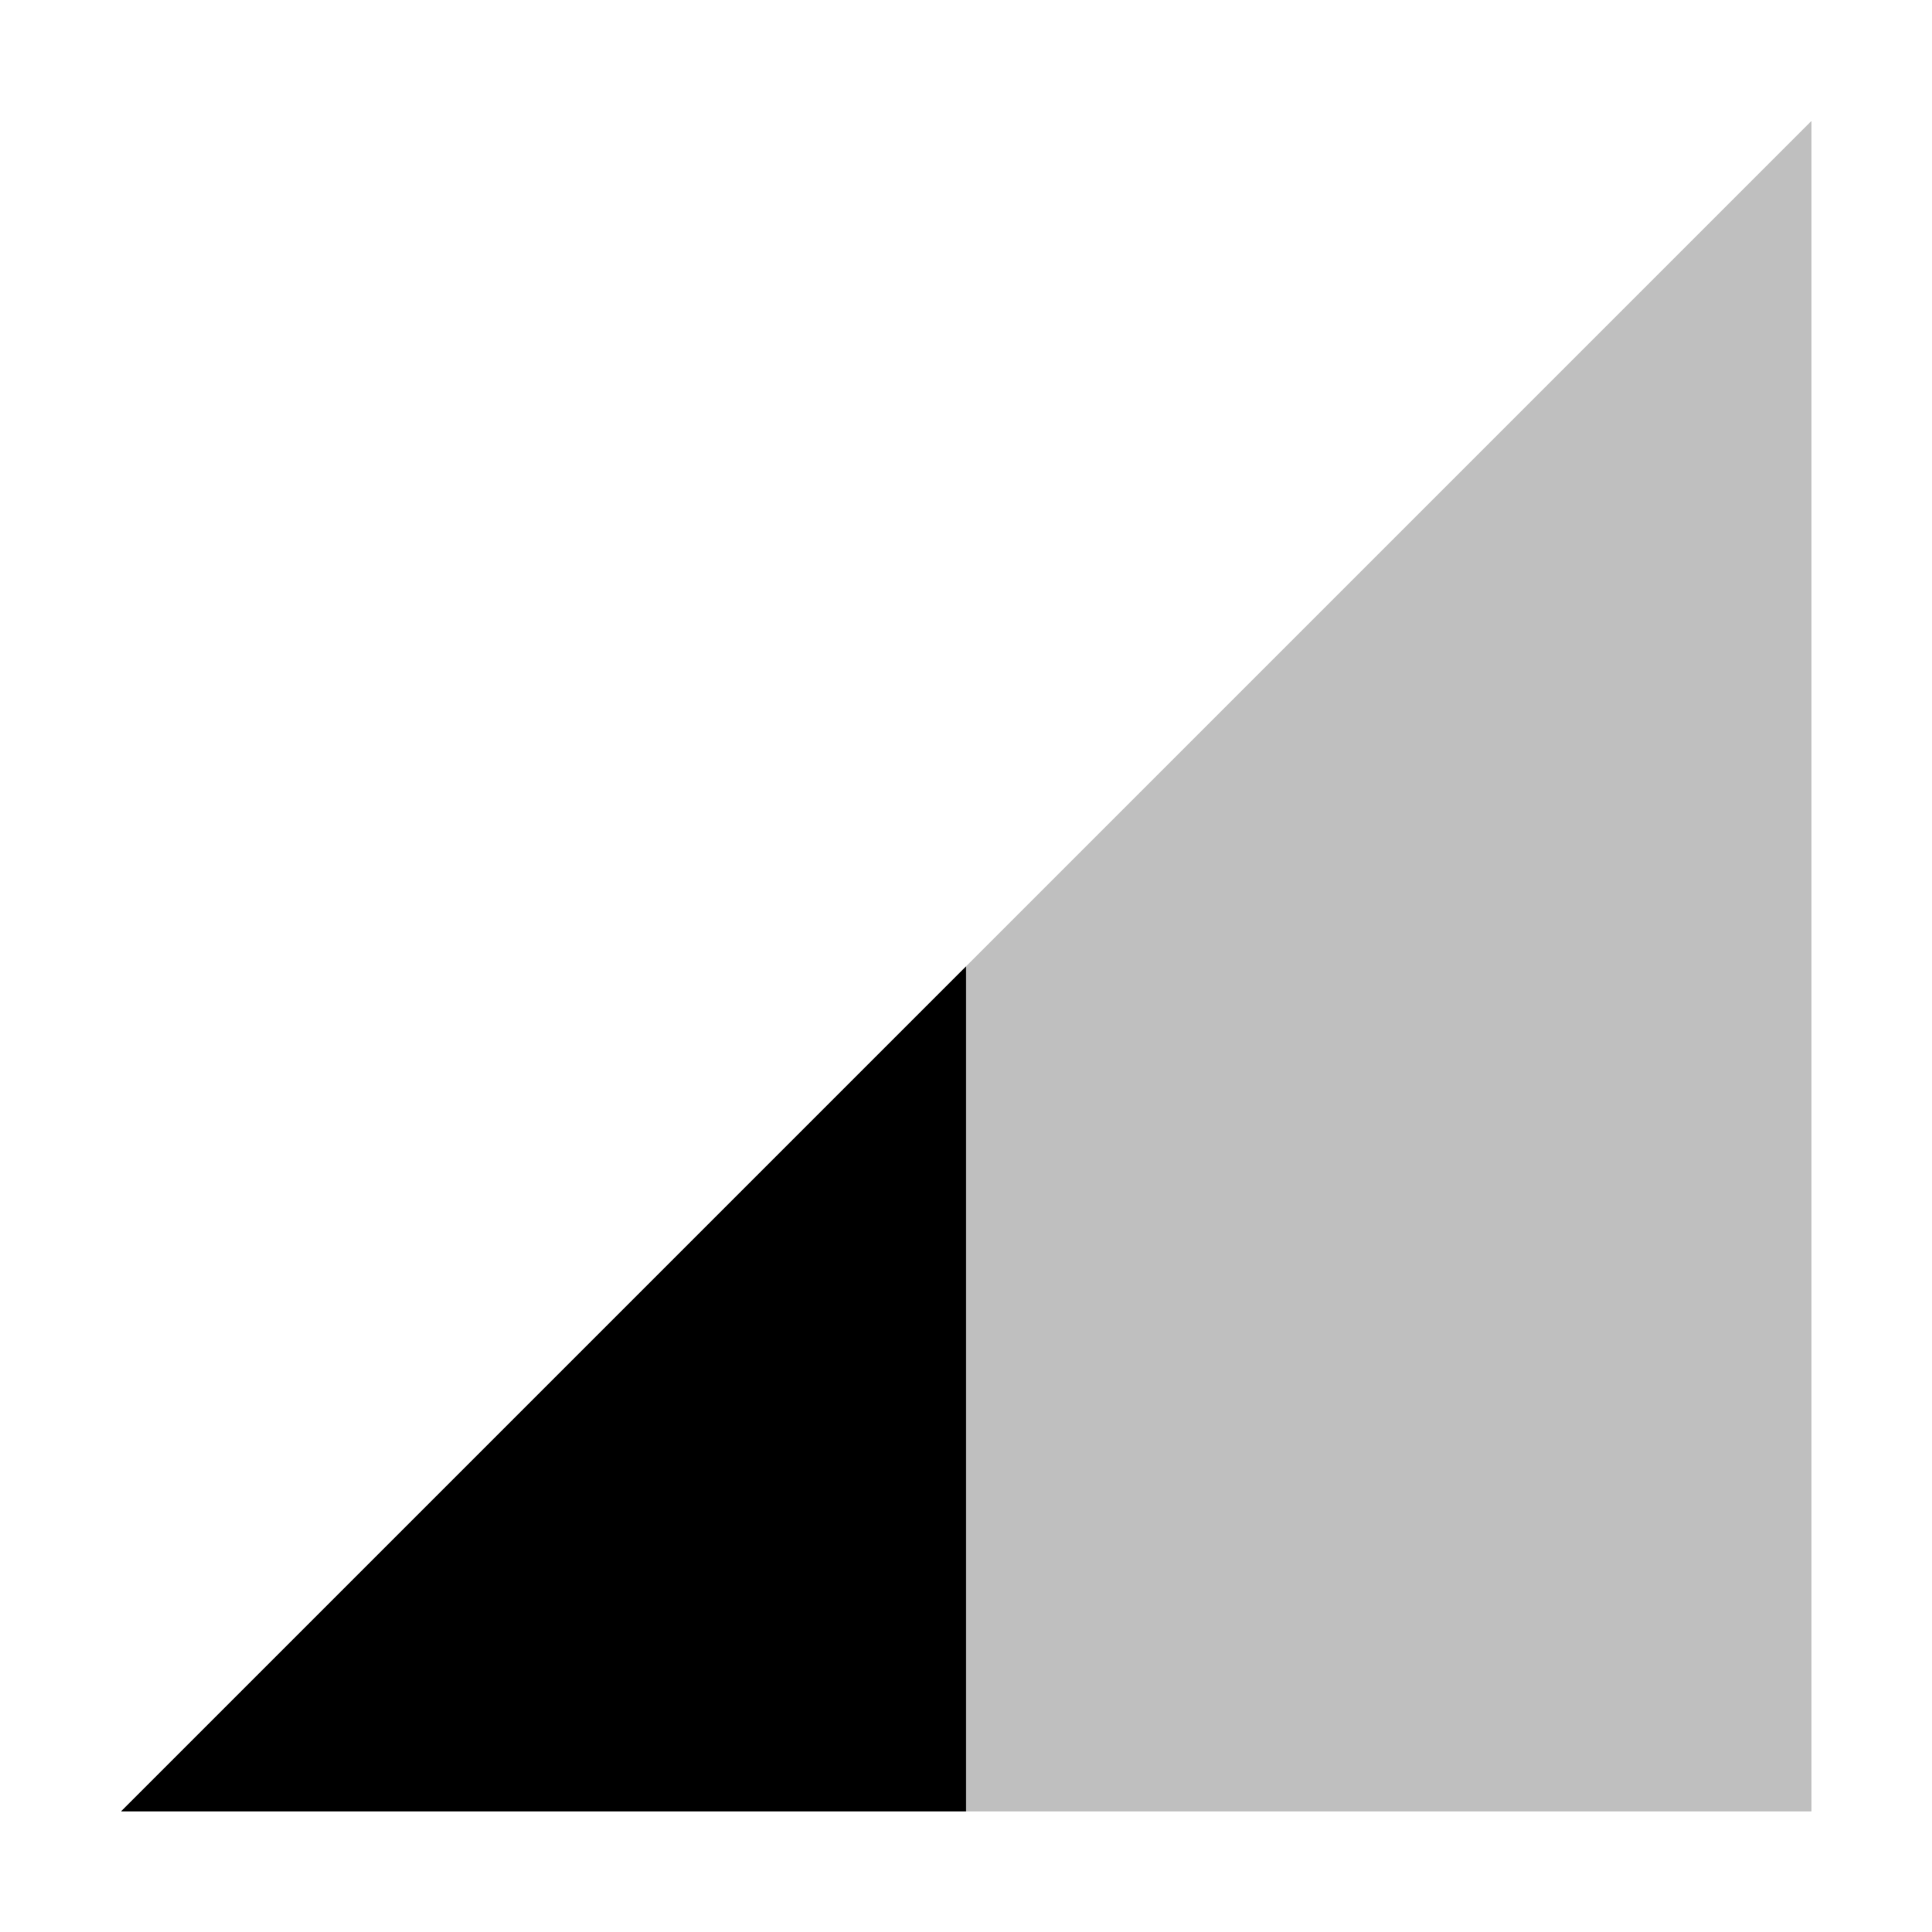
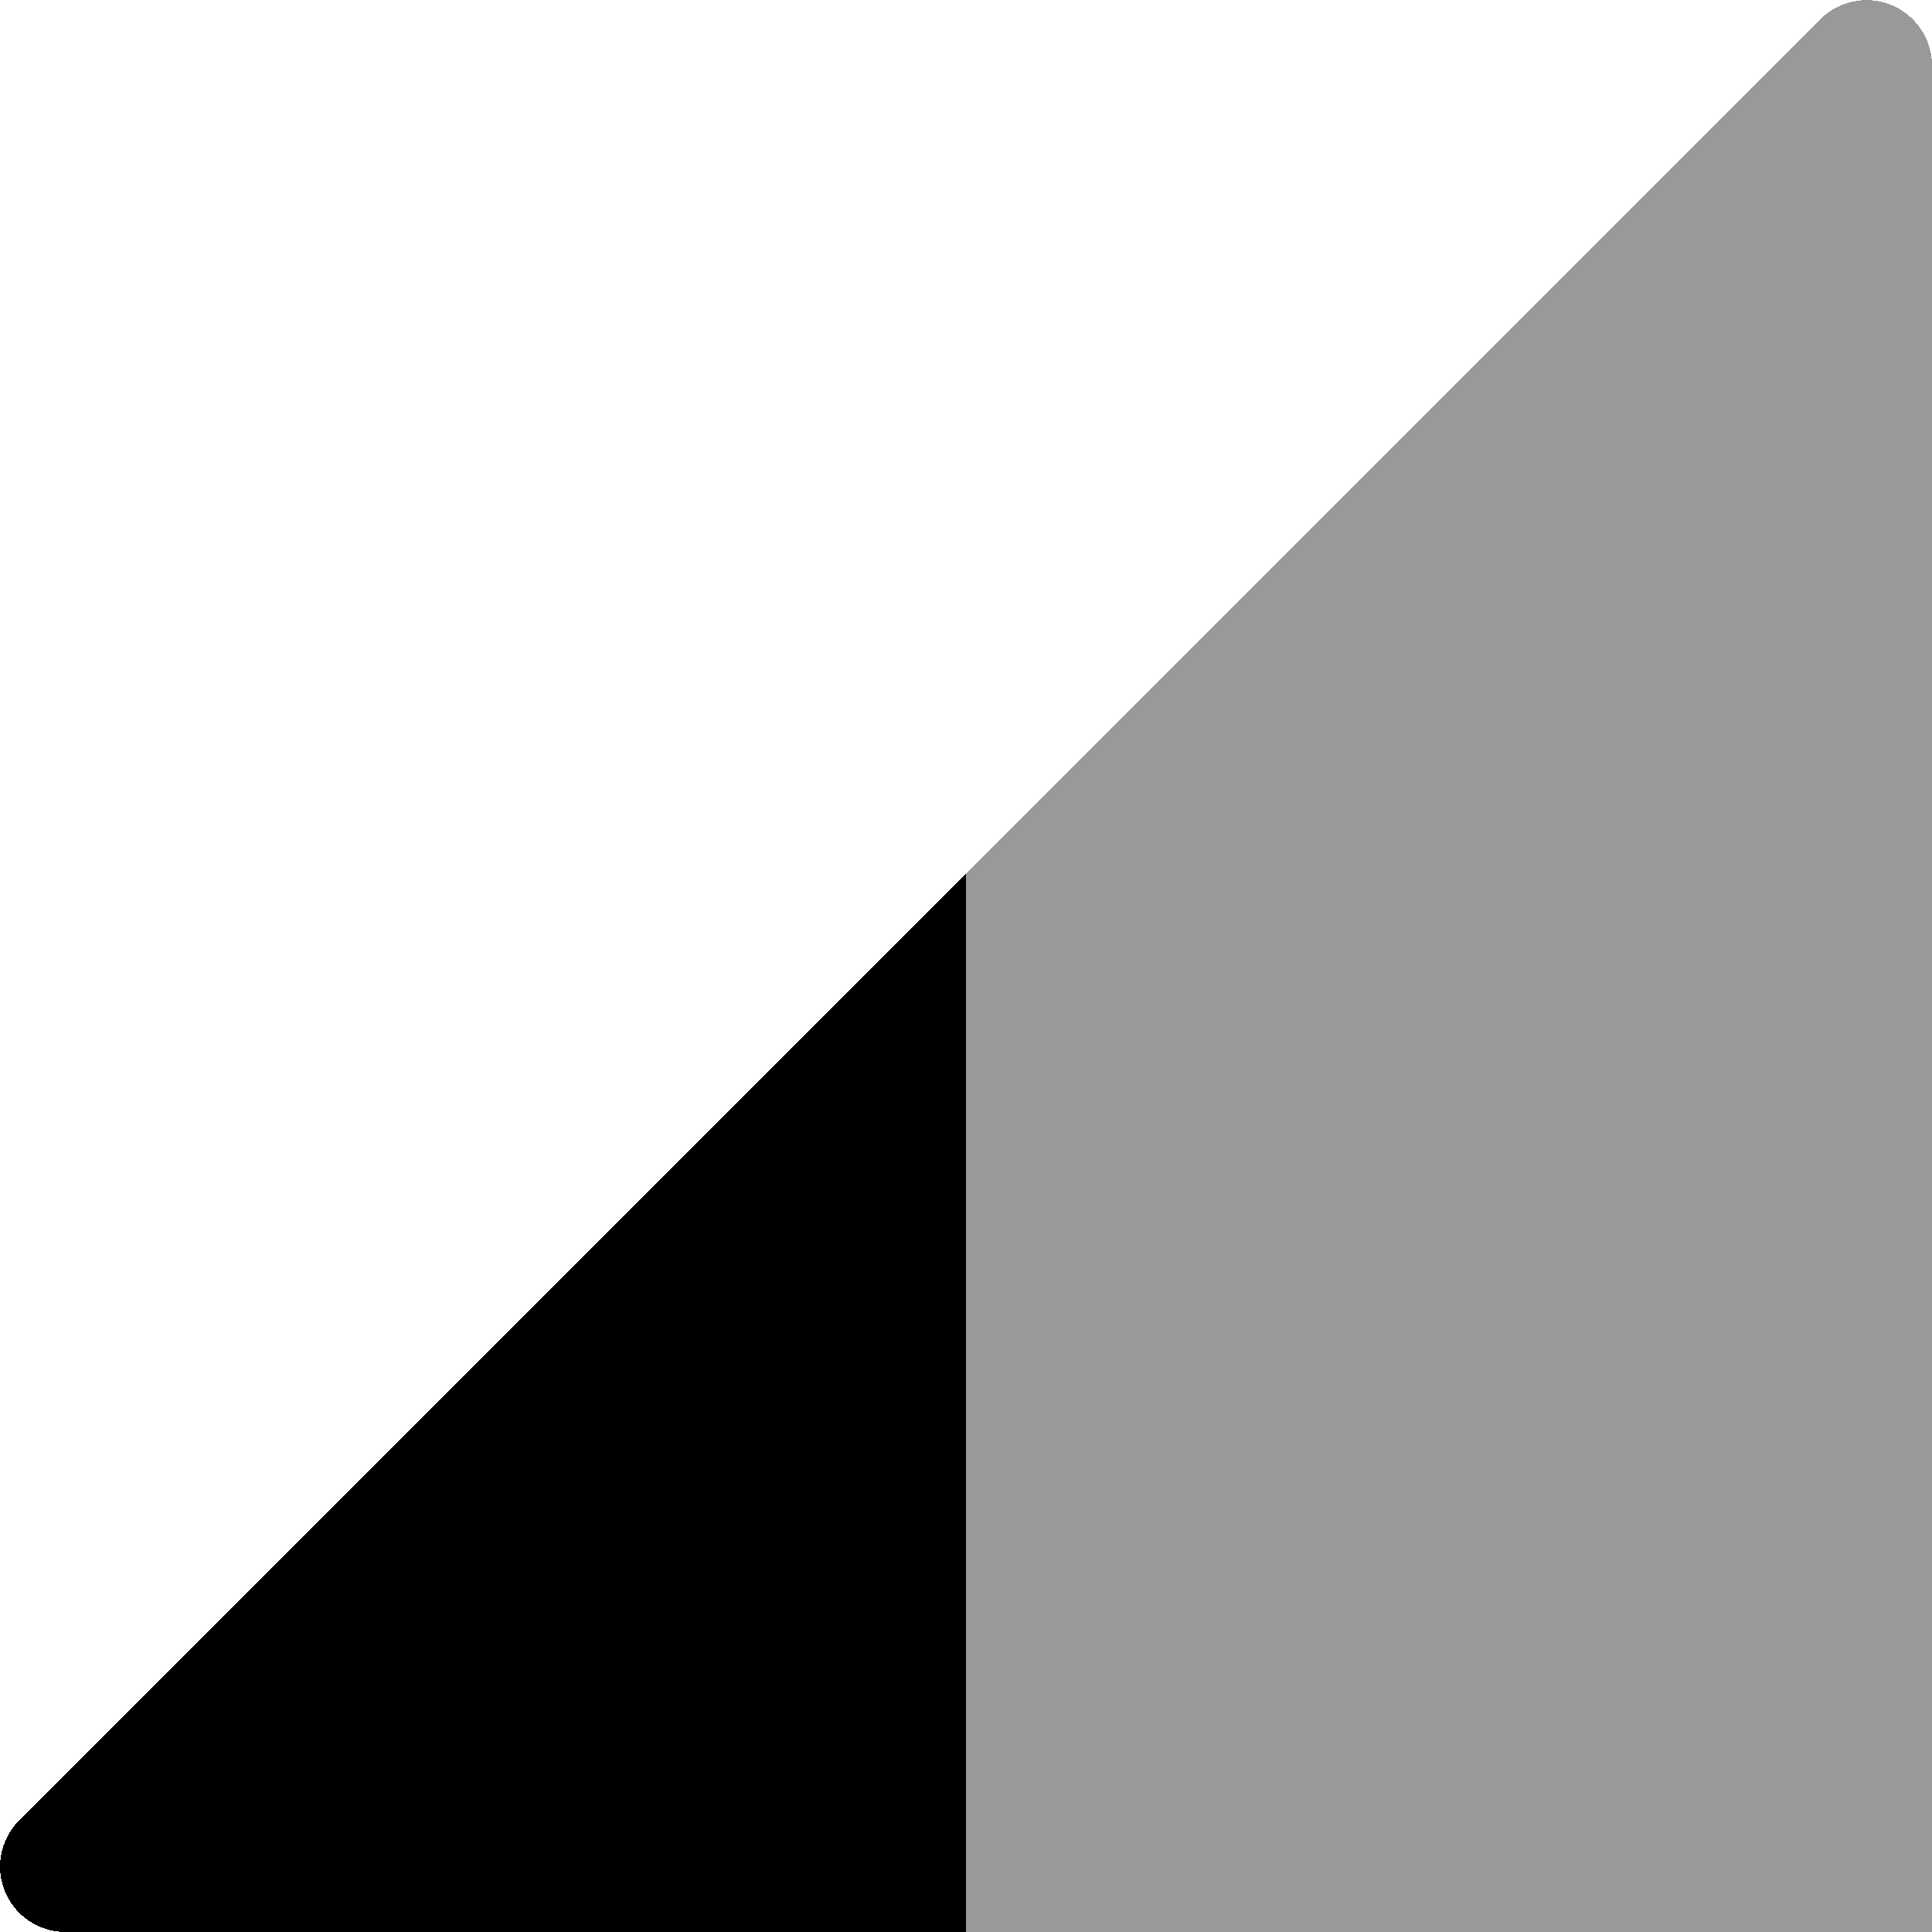
<svg xmlns="http://www.w3.org/2000/svg" xmlns:xlink="http://www.w3.org/1999/xlink" width="16" height="16" id="svg2" version="1.1" shape-rendering="crispEdges">
  <defs id="defs4">
    <linearGradient id="linearGradient5306">
      <stop style="stop-color:#ffffff;stop-opacity:0.099;" offset="0" id="stop5308" />
      <stop style="stop-color:#ffffff;stop-opacity:0;" offset="1" id="stop5310" />
    </linearGradient>
    <linearGradient id="linearGradient5290">
      <stop style="stop-color:#00ffff;stop-opacity:0.098;" offset="0" id="stop5292" />
      <stop id="stop6740" offset="0.5" style="stop-color:#00ff7f;stop-opacity:0.047;" />
      <stop style="stop-color:#00ff00;stop-opacity:0;" offset="1" id="stop5294" />
    </linearGradient>
    <linearGradient id="linearGradient5188">
      <stop style="stop-color:#64b5f6;stop-opacity:0.247;" offset="0" id="stop5198" />
      <stop style="stop-color:#64b5f6;stop-opacity:0;" offset="1" id="stop5192" />
    </linearGradient>
    <linearGradient id="linearGradient3975">
      <stop style="stop-color:#ff5555;stop-opacity:1;" offset="0" id="stop3977" />
    </linearGradient>
    <linearGradient id="linearGradient3969">
      <stop style="stop-color:#87cdde;stop-opacity:1;" offset="0" id="stop3971" />
    </linearGradient>
    <filter id="filter3945" x="0" y="6" width="1.2" style="color-interpolation-filters:sRGB">
      <feDiffuseLighting id="feDiffuseLighting3947" lighting-color="#fdfdfd" surfaceScale="121.495" diffuseConstant="28.448" />
    </filter>
    <filter id="filter3979" style="color-interpolation-filters:sRGB">
      <feFlood flood-opacity="0.2" flood-color="rgb(0,0,0)" result="flood" id="feFlood3981" />
      <feComposite in="flood" in2="SourceGraphic" operator="in" result="composite1" id="feComposite3983" />
      <feGaussianBlur stdDeviation="6" result="blur" id="feGaussianBlur3985" />
      <feOffset dx="0" dy="6" result="offset" id="feOffset3987" />
      <feComposite in="SourceGraphic" in2="offset" operator="over" result="fbSourceGraphic" id="feComposite3989" />
      <feColorMatrix result="fbSourceGraphicAlpha" in="fbSourceGraphic" values="0 0 0 -1 0 0 0 0 -1 0 0 0 0 -1 0 0 0 0 1 0" id="feColorMatrix3991" />
      <feFlood id="feFlood3993" flood-opacity="0.2" flood-color="rgb(0,0,0)" result="flood" in="fbSourceGraphic" />
      <feComposite id="feComposite3995" in2="fbSourceGraphic" in="flood" operator="in" result="composite1" />
      <feGaussianBlur id="feGaussianBlur3997" stdDeviation="6" result="blur" />
      <feOffset id="feOffset3999" dx="0" dy="6" result="offset" />
      <feComposite id="feComposite4001" in2="offset" in="fbSourceGraphic" operator="over" result="composite2" />
    </filter>
    <filter style="color-interpolation-filters:sRGB" id="filter3876">
      <feFlood flood-opacity="0.2" flood-color="rgb(0,0,0)" result="flood" id="feFlood3878" />
      <feComposite in="flood" in2="SourceGraphic" operator="in" result="composite1" id="feComposite3880" />
      <feGaussianBlur stdDeviation="6" result="blur" id="feGaussianBlur3882" />
      <feOffset dx="0" dy="6" result="offset" id="feOffset3884" />
      <feComposite in="SourceGraphic" in2="offset" operator="over" result="fbSourceGraphic" id="feComposite3886" />
      <feColorMatrix result="fbSourceGraphicAlpha" in="fbSourceGraphic" values="0 0 0 -1 0 0 0 0 -1 0 0 0 0 -1 0 0 0 0 1 0" id="feColorMatrix3888" />
      <feFlood id="feFlood3890" flood-opacity="0.397" flood-color="rgb(0,0,0)" result="flood" in="fbSourceGraphic" />
      <feComposite id="feComposite3892" in2="fbSourceGraphic" in="flood" operator="in" result="composite1" />
      <feGaussianBlur id="feGaussianBlur3894" stdDeviation="19.2" result="blur" />
      <feOffset id="feOffset3896" dx="0" dy="6" result="offset" />
      <feComposite id="feComposite3898" in2="offset" in="fbSourceGraphic" operator="over" result="fbSourceGraphic" />
      <feColorMatrix result="fbSourceGraphicAlpha" in="fbSourceGraphic" values="0 0 0 -1 0 0 0 0 -1 0 0 0 0 -1 0 0 0 0 1 0" id="feColorMatrix3900" />
      <feFlood id="feFlood3902" flood-opacity="0.8" flood-color="rgb(0,0,0)" result="flood" in="fbSourceGraphic" />
      <feComposite id="feComposite3904" in2="fbSourceGraphic" in="flood" operator="in" result="composite1" />
      <feGaussianBlur id="feGaussianBlur3906" stdDeviation="19.2" result="blur" />
      <feOffset id="feOffset3908" dx="0" dy="6" result="offset" />
      <feComposite id="feComposite3910" in2="offset" in="fbSourceGraphic" operator="over" result="fbSourceGraphic" />
      <feColorMatrix result="fbSourceGraphicAlpha" in="fbSourceGraphic" values="0 0 0 -1 0 0 0 0 -1 0 0 0 0 -1 0 0 0 0 1 0" id="feColorMatrix3912" />
      <feFlood id="feFlood3914" flood-opacity="0.8" flood-color="rgb(0,0,0)" result="flood" in="fbSourceGraphic" />
      <feComposite id="feComposite3916" in2="fbSourceGraphic" in="flood" operator="in" result="composite1" />
      <feGaussianBlur id="feGaussianBlur3918" stdDeviation="26.1" result="blur" />
      <feOffset id="feOffset3920" dx="0" dy="6" result="offset" />
      <feComposite id="feComposite3922" in2="offset" in="fbSourceGraphic" operator="over" result="fbSourceGraphic" />
      <feColorMatrix result="fbSourceGraphicAlpha" in="fbSourceGraphic" values="0 0 0 -1 0 0 0 0 -1 0 0 0 0 -1 0 0 0 0 1 0" id="feColorMatrix3924" />
      <feFlood id="feFlood3926" flood-opacity="0.8" flood-color="rgb(0,0,0)" result="flood" in="fbSourceGraphic" />
      <feComposite id="feComposite3928" in2="fbSourceGraphic" in="flood" operator="in" result="composite1" />
      <feGaussianBlur id="feGaussianBlur3930" stdDeviation="35.7" result="blur" />
      <feOffset id="feOffset3932" dx="0" dy="6" result="offset" />
      <feComposite id="feComposite3934" in2="offset" in="fbSourceGraphic" operator="over" result="fbSourceGraphic" />
      <feColorMatrix result="fbSourceGraphicAlpha" in="fbSourceGraphic" values="0 0 0 -1 0 0 0 0 -1 0 0 0 0 -1 0 0 0 0 1 0" id="feColorMatrix3936" />
      <feFlood id="feFlood3938" flood-opacity="0.8" flood-color="rgb(0,0,0)" result="flood" in="fbSourceGraphic" />
      <feComposite id="feComposite3940" in2="fbSourceGraphic" in="flood" operator="in" result="composite1" />
      <feGaussianBlur id="feGaussianBlur3942" stdDeviation="6" result="blur" />
      <feOffset id="feOffset3944" dx="0" dy="6" result="offset" />
      <feComposite id="feComposite3946" in2="offset" in="fbSourceGraphic" operator="over" result="fbSourceGraphic" />
      <feColorMatrix result="fbSourceGraphicAlpha" in="fbSourceGraphic" values="0 0 0 -1 0 0 0 0 -1 0 0 0 0 -1 0 0 0 0 1 0" id="feColorMatrix3948" />
      <feFlood id="feFlood3950" flood-opacity="0.8" flood-color="rgb(0,0,0)" result="flood" in="fbSourceGraphic" />
      <feComposite id="feComposite3952" in2="fbSourceGraphic" in="flood" operator="in" result="composite1" />
      <feGaussianBlur id="feGaussianBlur3954" stdDeviation="21.7" result="blur" />
      <feOffset id="feOffset3956" dx="0" dy="6" result="offset" />
      <feComposite id="feComposite3958" in2="offset" in="fbSourceGraphic" operator="over" result="fbSourceGraphic" />
      <feColorMatrix result="fbSourceGraphicAlpha" in="fbSourceGraphic" values="0 0 0 -1 0 0 0 0 -1 0 0 0 0 -1 0 0 0 0 1 0" id="feColorMatrix3960" />
      <feFlood id="feFlood3962" flood-opacity="0.8" flood-color="rgb(0,0,0)" result="flood" in="fbSourceGraphic" />
      <feComposite id="feComposite3964" in2="fbSourceGraphic" in="flood" operator="in" result="composite1" />
      <feGaussianBlur id="feGaussianBlur3966" stdDeviation="21.7" result="blur" />
      <feOffset id="feOffset3968" dx="0" dy="1.9" result="offset" />
      <feComposite id="feComposite3970" in2="offset" in="fbSourceGraphic" operator="over" result="fbSourceGraphic" />
      <feColorMatrix result="fbSourceGraphicAlpha" in="fbSourceGraphic" values="0 0 0 -1 0 0 0 0 -1 0 0 0 0 -1 0 0 0 0 1 0" id="feColorMatrix3972" />
      <feFlood id="feFlood3974" flood-opacity="0.8" flood-color="rgb(0,0,0)" result="flood" in="fbSourceGraphic" />
      <feComposite id="feComposite3976" in2="fbSourceGraphic" in="flood" operator="in" result="composite1" />
      <feGaussianBlur id="feGaussianBlur3978" stdDeviation="21.7" result="blur" />
      <feOffset id="feOffset3980" dx="3.6" dy="1.9" result="offset" />
      <feComposite id="feComposite3982" in2="offset" in="fbSourceGraphic" operator="over" result="fbSourceGraphic" />
      <feColorMatrix result="fbSourceGraphicAlpha" in="fbSourceGraphic" values="0 0 0 -1 0 0 0 0 -1 0 0 0 0 -1 0 0 0 0 1 0" id="feColorMatrix3984" />
      <feFlood id="feFlood3986" flood-opacity="0.8" flood-color="rgb(0,0,0)" result="flood" in="fbSourceGraphic" />
      <feComposite id="feComposite3988" in2="fbSourceGraphic" in="flood" operator="in" result="composite1" />
      <feGaussianBlur id="feGaussianBlur3990" stdDeviation="21.7" result="blur" />
      <feOffset id="feOffset3992" dx="9.6" dy="1.9" result="offset" />
      <feComposite id="feComposite3994" in2="offset" in="fbSourceGraphic" operator="over" result="fbSourceGraphic" />
      <feColorMatrix result="fbSourceGraphicAlpha" in="fbSourceGraphic" values="0 0 0 -1 0 0 0 0 -1 0 0 0 0 -1 0 0 0 0 1 0" id="feColorMatrix3996" />
      <feFlood id="feFlood3998" flood-opacity="0.8" flood-color="rgb(0,0,0)" result="flood" in="fbSourceGraphic" />
      <feComposite id="feComposite4000" in2="fbSourceGraphic" in="flood" operator="in" result="composite1" />
      <feGaussianBlur id="feGaussianBlur4002" stdDeviation="21.7" result="blur" />
      <feOffset id="feOffset4004" dx="1.2" dy="1.9" result="offset" />
      <feComposite id="feComposite4006" in2="offset" in="fbSourceGraphic" operator="over" result="fbSourceGraphic" />
      <feColorMatrix result="fbSourceGraphicAlpha" in="fbSourceGraphic" values="0 0 0 -1 0 0 0 0 -1 0 0 0 0 -1 0 0 0 0 1 0" id="feColorMatrix4008" />
      <feFlood id="feFlood4010" flood-opacity="0.8" flood-color="rgb(0,0,0)" result="flood" in="fbSourceGraphic" />
      <feComposite id="feComposite4012" in2="fbSourceGraphic" in="flood" operator="in" result="composite1" />
      <feGaussianBlur id="feGaussianBlur4014" stdDeviation="21.7" result="blur" />
      <feOffset id="feOffset4016" dx="-1.4" dy="1.9" result="offset" />
      <feComposite id="feComposite4018" in2="offset" in="fbSourceGraphic" operator="over" result="fbSourceGraphic" />
      <feColorMatrix result="fbSourceGraphicAlpha" in="fbSourceGraphic" values="0 0 0 -1 0 0 0 0 -1 0 0 0 0 -1 0 0 0 0 1 0" id="feColorMatrix4020" />
      <feFlood id="feFlood4022" flood-opacity="0.8" flood-color="rgb(0,0,0)" result="flood" in="fbSourceGraphic" />
      <feComposite id="feComposite4024" in2="fbSourceGraphic" in="flood" operator="in" result="composite1" />
      <feGaussianBlur id="feGaussianBlur4026" stdDeviation="21.7" result="blur" />
      <feOffset id="feOffset4028" dx="0.3" dy="1.9" result="offset" />
      <feComposite id="feComposite4030" in2="offset" in="fbSourceGraphic" operator="over" result="fbSourceGraphic" />
      <feColorMatrix result="fbSourceGraphicAlpha" in="fbSourceGraphic" values="0 0 0 -1 0 0 0 0 -1 0 0 0 0 -1 0 0 0 0 1 0" id="feColorMatrix4032" />
      <feFlood id="feFlood4034" flood-opacity="0.8" flood-color="rgb(0,0,0)" result="flood" in="fbSourceGraphic" />
      <feComposite id="feComposite4036" in2="fbSourceGraphic" in="flood" operator="in" result="composite1" />
      <feGaussianBlur id="feGaussianBlur4038" stdDeviation="21.7" result="blur" />
      <feOffset id="feOffset4040" dx="-8.04912e-16" dy="1.9" result="offset" />
      <feComposite id="feComposite4042" in2="offset" in="fbSourceGraphic" operator="over" result="fbSourceGraphic" />
      <feColorMatrix result="fbSourceGraphicAlpha" in="fbSourceGraphic" values="0 0 0 -1 0 0 0 0 -1 0 0 0 0 -1 0 0 0 0 1 0" id="feColorMatrix4044" />
      <feFlood id="feFlood4046" flood-opacity="0.8" flood-color="rgb(0,0,0)" result="flood" in="fbSourceGraphic" />
      <feComposite id="feComposite4048" in2="fbSourceGraphic" in="flood" operator="in" result="composite1" />
      <feGaussianBlur id="feGaussianBlur4050" stdDeviation="21.7" result="blur" />
      <feOffset id="feOffset4052" dx="-8.04912e-16" dy="3.6" result="offset" />
      <feComposite id="feComposite4054" in2="offset" in="fbSourceGraphic" operator="over" result="fbSourceGraphic" />
      <feColorMatrix result="fbSourceGraphicAlpha" in="fbSourceGraphic" values="0 0 0 -1 0 0 0 0 -1 0 0 0 0 -1 0 0 0 0 1 0" id="feColorMatrix4056" />
      <feFlood id="feFlood4058" flood-opacity="0.8" flood-color="rgb(0,0,0)" result="flood" in="fbSourceGraphic" />
      <feComposite id="feComposite4060" in2="fbSourceGraphic" in="flood" operator="in" result="composite1" />
      <feGaussianBlur id="feGaussianBlur4062" stdDeviation="6" result="blur" />
      <feOffset id="feOffset4064" dx="-8.04912e-16" dy="3.6" result="offset" />
      <feComposite id="feComposite4066" in2="offset" in="fbSourceGraphic" operator="over" result="fbSourceGraphic" />
      <feColorMatrix result="fbSourceGraphicAlpha" in="fbSourceGraphic" values="0 0 0 -1 0 0 0 0 -1 0 0 0 0 -1 0 0 0 0 1 0" id="feColorMatrix4080" />
      <feFlood id="feFlood4082" flood-opacity="0.8" flood-color="rgb(0,0,0)" result="flood" in="fbSourceGraphic" />
      <feComposite id="feComposite4084" in2="fbSourceGraphic" in="flood" operator="in" result="composite1" />
      <feGaussianBlur id="feGaussianBlur4086" stdDeviation="6" result="blur" />
      <feOffset id="feOffset4088" dx="-8.04912e-16" dy="3.6" result="offset" />
      <feComposite id="feComposite4090" in2="offset" in="fbSourceGraphic" operator="over" result="fbSourceGraphic" />
      <feColorMatrix result="fbSourceGraphicAlpha" in="fbSourceGraphic" values="0 0 0 -1 0 0 0 0 -1 0 0 0 0 -1 0 0 0 0 1 0" id="feColorMatrix4092" />
      <feFlood id="feFlood4094" flood-opacity="0.8" flood-color="rgb(0,0,0)" result="flood" in="fbSourceGraphic" />
      <feComposite id="feComposite4096" in2="fbSourceGraphic" in="flood" operator="in" result="composite1" />
      <feGaussianBlur id="feGaussianBlur4098" stdDeviation="6" result="blur" />
      <feOffset id="feOffset4100" dx="-8.04912e-16" dy="7.7" result="offset" />
      <feComposite id="feComposite4102" in2="offset" in="fbSourceGraphic" operator="over" result="fbSourceGraphic" />
      <feColorMatrix result="fbSourceGraphicAlpha" in="fbSourceGraphic" values="0 0 0 -1 0 0 0 0 -1 0 0 0 0 -1 0 0 0 0 1 0" id="feColorMatrix4104" />
      <feFlood id="feFlood4106" flood-opacity="0.8" flood-color="rgb(0,0,0)" result="flood" in="fbSourceGraphic" />
      <feComposite id="feComposite4108" in2="fbSourceGraphic" in="flood" operator="in" result="composite1" />
      <feGaussianBlur id="feGaussianBlur4110" stdDeviation="6" result="blur" />
      <feOffset id="feOffset4112" dx="-8.04912e-16" dy="11.6" result="offset" />
      <feComposite id="feComposite4114" in2="offset" in="fbSourceGraphic" operator="over" result="fbSourceGraphic" />
      <feColorMatrix result="fbSourceGraphicAlpha" in="fbSourceGraphic" values="0 0 0 -1 0 0 0 0 -1 0 0 0 0 -1 0 0 0 0 1 0" id="feColorMatrix4116" />
      <feFlood id="feFlood4118" flood-opacity="0.5" flood-color="rgb(0,0,0)" result="flood" in="fbSourceGraphic" />
      <feComposite id="feComposite4120" in2="fbSourceGraphic" in="flood" operator="in" result="composite1" />
      <feGaussianBlur id="feGaussianBlur4122" stdDeviation="6" result="blur" />
      <feOffset id="feOffset4124" dx="-8.04912e-16" dy="11.6" result="offset" />
      <feComposite id="feComposite4126" in2="offset" in="fbSourceGraphic" operator="over" result="fbSourceGraphic" />
      <feColorMatrix result="fbSourceGraphicAlpha" in="fbSourceGraphic" values="0 0 0 -1 0 0 0 0 -1 0 0 0 0 -1 0 0 0 0 1 0" id="feColorMatrix4128" />
      <feFlood id="feFlood4130" flood-opacity="0.3" flood-color="rgb(0,0,0)" result="flood" in="fbSourceGraphic" />
      <feComposite id="feComposite4132" in2="fbSourceGraphic" in="flood" operator="in" result="composite1" />
      <feGaussianBlur id="feGaussianBlur4134" stdDeviation="6" result="blur" />
      <feOffset id="feOffset4136" dx="-8.04912e-16" dy="11.6" result="offset" />
      <feComposite id="feComposite4138" in2="offset" in="fbSourceGraphic" operator="over" result="fbSourceGraphic" />
      <feColorMatrix result="fbSourceGraphicAlpha" in="fbSourceGraphic" values="0 0 0 -1 0 0 0 0 -1 0 0 0 0 -1 0 0 0 0 1 0" id="feColorMatrix4140" />
      <feFlood id="feFlood4142" flood-opacity="0.2" flood-color="rgb(0,0,0)" result="flood" in="fbSourceGraphic" />
      <feComposite id="feComposite4144" in2="fbSourceGraphic" in="flood" operator="in" result="composite1" />
      <feGaussianBlur id="feGaussianBlur4146" stdDeviation="6" result="blur" />
      <feOffset id="feOffset4148" dx="-8.04912e-16" dy="11.6" result="offset" />
      <feComposite id="feComposite4150" in2="offset" in="fbSourceGraphic" operator="over" result="fbSourceGraphic" />
      <feColorMatrix result="fbSourceGraphicAlpha" in="fbSourceGraphic" values="0 0 0 -1 0 0 0 0 -1 0 0 0 0 -1 0 0 0 0 1 0" id="feColorMatrix4152" />
      <feFlood id="feFlood4154" flood-opacity="0.2" flood-color="rgb(0,0,0)" result="flood" in="fbSourceGraphic" />
      <feComposite id="feComposite4156" in2="fbSourceGraphic" in="flood" operator="in" result="composite1" />
      <feGaussianBlur id="feGaussianBlur4158" stdDeviation="6" result="blur" />
      <feOffset id="feOffset4160" dx="-8.04912e-16" dy="11.6" result="offset" />
      <feComposite id="feComposite4162" in2="offset" in="fbSourceGraphic" operator="over" result="fbSourceGraphic" />
      <feColorMatrix result="fbSourceGraphicAlpha" in="fbSourceGraphic" values="0 0 0 -1 0 0 0 0 -1 0 0 0 0 -1 0 0 0 0 1 0" id="feColorMatrix4164" />
      <feFlood id="feFlood4166" flood-opacity="0.2" flood-color="rgb(0,0,0)" result="flood" in="fbSourceGraphic" />
      <feComposite id="feComposite4168" in2="fbSourceGraphic" in="flood" operator="in" result="composite1" />
      <feGaussianBlur id="feGaussianBlur4170" stdDeviation="6" result="blur" />
      <feOffset id="feOffset4172" dx="-8.04912e-16" dy="6" result="offset" />
      <feComposite id="feComposite4174" in2="offset" in="fbSourceGraphic" operator="over" result="composite2" />
    </filter>
    <filter id="filter4522" style="color-interpolation-filters:sRGB">
      <feGaussianBlur stdDeviation="3" id="feGaussianBlur4524" />
      <feColorMatrix result="fbSourceGraphic" values="1 0 0 0 0 0 1 0 0 0 0 0 1 0 0 0 0 0 6 -2.5 " id="feColorMatrix4526" />
    </filter>
    <filter id="filter4576" style="color-interpolation-filters:sRGB">
      <feGaussianBlur stdDeviation="3" id="feGaussianBlur4578" />
      <feColorMatrix result="fbSourceGraphic" values="1 0 0 0 0 0 1 0 0 0 0 0 1 0 0 0 0 0 6 -2.5 " id="feColorMatrix4580" />
    </filter>
    <filter id="filter4576-0" style="color-interpolation-filters:sRGB">
      <feGaussianBlur stdDeviation="3" id="feGaussianBlur4578-8" />
      <feColorMatrix result="fbSourceGraphic" values="1 0 0 0 0 0 1 0 0 0 0 0 1 0 0 0 0 0 6 -2.5 " id="feColorMatrix4580-0" />
    </filter>
    <filter id="filter4576-0-0" style="color-interpolation-filters:sRGB">
      <feGaussianBlur stdDeviation="3" id="feGaussianBlur4578-8-5" />
      <feColorMatrix result="fbSourceGraphic" values="1 0 0 0 0 0 1 0 0 0 0 0 1 0 0 0 0 0 6 -2.5 " id="feColorMatrix4580-0-2" />
    </filter>
    <filter id="filter4576-0-0-4" style="color-interpolation-filters:sRGB">
      <feGaussianBlur stdDeviation="3" id="feGaussianBlur4578-8-5-2" />
      <feColorMatrix result="fbSourceGraphic" values="1 0 0 0 0 0 1 0 0 0 0 0 1 0 0 0 0 0 6 -2.5 " id="feColorMatrix4580-0-2-7" />
    </filter>
    <radialGradient xlink:href="#linearGradient5306" id="radialGradient5296" cx="9" cy="1032.112" fx="9" fy="1032.112" r="10.125" gradientUnits="userSpaceOnUse" gradientTransform="matrix(1.944444,0,0,1.944447,-13.5625,-977.5881)" />
    <linearGradient xlink:href="#linearGradient5306" id="linearGradient5312" x1="-15.75" y1="1029.3" x2="23.625" y2="1029.3" gradientUnits="userSpaceOnUse" />
    <linearGradient id="linearGradient3783-1">
      <stop id="stop3785-2" offset="0" style="stop-color:#1e94d3;stop-opacity:1;" />
      <stop style="stop-color:#1e94d3;stop-opacity:1;" offset="1" id="stop3803-6" />
    </linearGradient>
    <linearGradient gradientUnits="userSpaceOnUse" y2="50" x2="30" y1="90" x1="-10" id="linearGradient3827-7" xlink:href="#linearGradient3783-1" />
    <linearGradient gradientUnits="userSpaceOnUse" y2="50" x2="30" y1="90" x1="-10" id="linearGradient3827" xlink:href="#linearGradient3783" />
    <linearGradient id="linearGradient3783">
      <stop id="stop3785" offset="0" style="stop-color:#1e94d3;stop-opacity:1;" />
      <stop style="stop-color:#1e94d3;stop-opacity:1;" offset="1" id="stop3803" />
    </linearGradient>
    <linearGradient id="linearGradient3821">
      <stop id="stop3823" offset="0" style="stop-color:#37aee2;stop-opacity:1;" />
      <stop id="stop3825" offset="1" style="stop-color:#1e96c8;stop-opacity:1;" />
    </linearGradient>
    <linearGradient id="linearGradient3829">
      <stop style="stop-color:#1f96d4;stop-opacity:1;" offset="0" id="stop3831" />
      <stop style="stop-color:#37aee2;stop-opacity:1;" offset="1" id="stop3833" />
    </linearGradient>
    <linearGradient id="linearGradient3877">
      <stop id="stop3879" offset="0" style="stop-color:#eff7fc;stop-opacity:1;" />
      <stop id="stop3881" offset="1" style="stop-color:#ffffff;stop-opacity:1;" />
    </linearGradient>
    <linearGradient id="linearGradient3689">
      <stop id="stop3691" offset="0" style="stop-color:#f68000;stop-opacity:1;" />
      <stop id="stop3693" offset="1" style="stop-color:#fd9800;stop-opacity:1;" />
    </linearGradient>
    <linearGradient id="linearGradient3675">
      <stop id="stop3677" offset="0" style="stop-color:#ffb900;stop-opacity:1;" />
      <stop id="stop3679" offset="1" style="stop-color:#ffd76b;stop-opacity:1;" />
    </linearGradient>
    <linearGradient y2="463.262" x2="412.23" y1="461.921" x1="-113.893" gradientUnits="userSpaceOnUse" id="linearGradient3840" xlink:href="#linearGradient3675" />
    <linearGradient id="linearGradient3634">
      <stop style="stop-color:#7a8288;stop-opacity:1;" offset="0" id="stop3636" />
      <stop id="stop3638" offset="0.076" style="stop-color:#9fa3a7;stop-opacity:1;" />
      <stop style="stop-color:#7d858b;stop-opacity:1;" offset="1" id="stop3640" />
    </linearGradient>
    <linearGradient y2="12.703" x2="151.346" y1="-0.642" x1="107.209" gradientTransform="matrix(0.2822222,0,0,0.2822222,-0.1398399,-0.01181449)" gradientUnits="userSpaceOnUse" id="linearGradient3838" xlink:href="#linearGradient3634" />
    <linearGradient id="linearGradient3712">
      <stop id="stop3714" offset="0" style="stop-color:#a1abb2;stop-opacity:1;" />
      <stop style="stop-color:#eaeced;stop-opacity:1;" offset="0.148" id="stop3720" />
      <stop id="stop3716" offset="1" style="stop-color:#c6ccd0;stop-opacity:1;" />
    </linearGradient>
    <linearGradient y2="27.389" x2="164.759" y1="12.641" x1="104.886" gradientUnits="userSpaceOnUse" id="linearGradient3836" xlink:href="#linearGradient3712" />
    <linearGradient id="linearGradient3702">
      <stop id="stop3704" offset="0" style="stop-color:#7a8288;stop-opacity:1;" />
      <stop style="stop-color:#9fa3a7;stop-opacity:1;" offset="0.529" id="stop3710" />
      <stop id="stop3706" offset="1" style="stop-color:#7d858b;stop-opacity:1;" />
    </linearGradient>
    <linearGradient y2="268.415" x2="334.031" y1="252.484" x1="18.875" gradientUnits="userSpaceOnUse" id="linearGradient3834" xlink:href="#linearGradient3702" />
    <linearGradient id="linearGradient3626">
      <stop style="stop-color:#a1abb2;stop-opacity:1;" offset="0" id="stop3628" />
      <stop id="stop3630" offset="0.083" style="stop-color:#eaeced;stop-opacity:1;" />
      <stop style="stop-color:#c6ccd0;stop-opacity:1;" offset="1" id="stop3632" />
    </linearGradient>
    <linearGradient y2="290.7" x2="278.432" y1="228.6" x1="44.104" gradientUnits="userSpaceOnUse" id="linearGradient3832" xlink:href="#linearGradient3626" />
    <linearGradient id="linearGradient3646">
      <stop id="stop3648" offset="0" style="stop-color:#f48200;stop-opacity:0;" />
      <stop style="stop-color:#f48200;stop-opacity:0.728;" offset="0.589" id="stop3654" />
      <stop id="stop3658" offset="0.816" style="stop-color:#cc5f00;stop-opacity:1;" />
      <stop id="stop3650" offset="1" style="stop-color:#a43d00;stop-opacity:1;" />
    </linearGradient>
    <linearGradient y2="55.356" x2="261.622" y1="70.105" x1="115.202" gradientUnits="userSpaceOnUse" id="linearGradient3830" xlink:href="#linearGradient3646" />
    <linearGradient id="linearGradient3668">
      <stop style="stop-color:#9b4400;stop-opacity:1;" offset="0" id="stop3670" />
      <stop style="stop-color:#e56300;stop-opacity:1;" offset="1" id="stop3672" />
    </linearGradient>
    <linearGradient y2="108.988" x2="93.522" y1="102.284" x1="64.751" gradientUnits="userSpaceOnUse" id="linearGradient3828" xlink:href="#linearGradient3668" />
    <linearGradient id="linearGradient3649">
      <stop id="stop3651" offset="0" style="stop-color:#e26400;stop-opacity:1;" />
      <stop id="stop3653" offset="1" style="stop-color:#ffb900;stop-opacity:1;" />
    </linearGradient>
    <linearGradient y2="125.316" x2="44.376" y1="100.342" x1="40.775" gradientTransform="matrix(1,0,0,1.020233,0,-1.423461)" gradientUnits="userSpaceOnUse" id="linearGradient3826" xlink:href="#linearGradient3649" />
    <linearGradient id="linearGradient3689-2">
      <stop id="stop3691-2" offset="0" style="stop-color:#f68000;stop-opacity:1;" />
      <stop id="stop3693-3" offset="1" style="stop-color:#fd9800;stop-opacity:1;" />
    </linearGradient>
    <linearGradient id="linearGradient3675-8">
      <stop id="stop3677-4" offset="0" style="stop-color:#ffb900;stop-opacity:1;" />
      <stop id="stop3679-7" offset="1" style="stop-color:#ffd76b;stop-opacity:1;" />
    </linearGradient>
    <linearGradient y2="463.262" x2="412.23" y1="461.921" x1="-113.893" gradientUnits="userSpaceOnUse" id="linearGradient3840-4" xlink:href="#linearGradient3675-8" />
    <linearGradient id="linearGradient3634-7">
      <stop style="stop-color:#7a8288;stop-opacity:1;" offset="0" id="stop3636-4" />
      <stop id="stop3638-6" offset="0.076" style="stop-color:#9fa3a7;stop-opacity:1;" />
      <stop style="stop-color:#7d858b;stop-opacity:1;" offset="1" id="stop3640-9" />
    </linearGradient>
    <linearGradient y2="12.703" x2="151.346" y1="-0.642" x1="107.209" gradientTransform="matrix(0.2822222,0,0,0.2822222,-0.1398399,-0.01181449)" gradientUnits="userSpaceOnUse" id="linearGradient3838-1" xlink:href="#linearGradient3634-7" />
    <linearGradient id="linearGradient3712-7">
      <stop id="stop3714-7" offset="0" style="stop-color:#a1abb2;stop-opacity:1;" />
      <stop style="stop-color:#eaeced;stop-opacity:1;" offset="0.148" id="stop3720-2" />
      <stop id="stop3716-3" offset="1" style="stop-color:#c6ccd0;stop-opacity:1;" />
    </linearGradient>
    <linearGradient y2="27.389" x2="164.759" y1="12.641" x1="104.886" gradientUnits="userSpaceOnUse" id="linearGradient3836-7" xlink:href="#linearGradient3712-7" />
    <linearGradient id="linearGradient3702-3">
      <stop id="stop3704-5" offset="0" style="stop-color:#7a8288;stop-opacity:1;" />
      <stop style="stop-color:#9fa3a7;stop-opacity:1;" offset="0.529" id="stop3710-4" />
      <stop id="stop3706-4" offset="1" style="stop-color:#7d858b;stop-opacity:1;" />
    </linearGradient>
    <linearGradient y2="268.415" x2="334.031" y1="252.484" x1="18.875" gradientUnits="userSpaceOnUse" id="linearGradient3834-9" xlink:href="#linearGradient3702-3" />
    <linearGradient id="linearGradient3626-6">
      <stop style="stop-color:#a1abb2;stop-opacity:1;" offset="0" id="stop3628-0" />
      <stop id="stop3630-5" offset="0.083" style="stop-color:#eaeced;stop-opacity:1;" />
      <stop style="stop-color:#c6ccd0;stop-opacity:1;" offset="1" id="stop3632-7" />
    </linearGradient>
    <linearGradient y2="290.7" x2="278.432" y1="228.6" x1="44.104" gradientUnits="userSpaceOnUse" id="linearGradient3832-3" xlink:href="#linearGradient3626-6" />
    <linearGradient id="linearGradient3646-6">
      <stop id="stop3648-6" offset="0" style="stop-color:#f48200;stop-opacity:0;" />
      <stop style="stop-color:#f48200;stop-opacity:0.728;" offset="0.589" id="stop3654-6" />
      <stop id="stop3658-4" offset="0.816" style="stop-color:#cc5f00;stop-opacity:1;" />
      <stop id="stop3650-0" offset="1" style="stop-color:#a43d00;stop-opacity:1;" />
    </linearGradient>
    <linearGradient y2="55.356" x2="261.622" y1="70.105" x1="115.202" gradientUnits="userSpaceOnUse" id="linearGradient3830-6" xlink:href="#linearGradient3646-6" />
    <linearGradient id="linearGradient3668-5">
      <stop style="stop-color:#9b4400;stop-opacity:1;" offset="0" id="stop3670-3" />
      <stop style="stop-color:#e56300;stop-opacity:1;" offset="1" id="stop3672-2" />
    </linearGradient>
    <linearGradient y2="108.988" x2="93.522" y1="102.284" x1="64.751" gradientUnits="userSpaceOnUse" id="linearGradient3828-1" xlink:href="#linearGradient3668-5" />
    <linearGradient id="linearGradient3649-3">
      <stop id="stop3651-9" offset="0" style="stop-color:#e26400;stop-opacity:1;" />
      <stop id="stop3653-7" offset="1" style="stop-color:#ffb900;stop-opacity:1;" />
    </linearGradient>
    <linearGradient y2="125.316" x2="44.376" y1="100.342" x1="40.775" gradientTransform="matrix(1,0,0,1.020233,0,-1.423461)" gradientUnits="userSpaceOnUse" id="linearGradient3826-1" xlink:href="#linearGradient3649-3" />
    <linearGradient id="linearGradient2460" y2="44.984" gradientUnits="userSpaceOnUse" x2="19.36" y1="21.031" x1="19.245">
      <stop id="stop3602" style="stop-color:#fafafa;stop-opacity:1;" offset="0" />
      <stop id="stop3604" style="stop-color:#f0f0f0;stop-opacity:1;" offset="1" />
    </linearGradient>
    <linearGradient xlink:href="#linearGradient2460" id="linearGradient3157" gradientUnits="userSpaceOnUse" gradientTransform="matrix(12.10256,0,0,12.10256,-34.46825,-46.18711)" x1="18.93" y1="6.295" x2="19.36" y2="36.644" />
    <linearGradient id="linearGradient5479-2">
      <stop id="stop5481-7" offset="0" style="stop-color:#be5300;stop-opacity:1;" />
      <stop style="stop-color:#f07300;stop-opacity:1" offset="0.763" id="stop5483-4" />
      <stop id="stop5485-2" offset="1" style="stop-color:#e67700;stop-opacity:1;" />
    </linearGradient>
    <linearGradient y2="134.644" x2="128.507" y1="101.118" x1="4.11" gradientTransform="matrix(1.235159,0,0,1.235159,262.2571,326.9873)" gradientUnits="userSpaceOnUse" id="linearGradient3900" xlink:href="#linearGradient5479-2" />
    <linearGradient id="linearGradient5479-6">
      <stop style="stop-color:#be5300;stop-opacity:1;" offset="0" id="stop5481-6" />
      <stop id="stop5483-0" offset="0.763" style="stop-color:#f07300;stop-opacity:1" />
      <stop style="stop-color:#e67700;stop-opacity:1;" offset="1" id="stop5485-5" />
    </linearGradient>
    <linearGradient xlink:href="#linearGradient5479-6" id="linearGradient5467-1" gradientUnits="userSpaceOnUse" gradientTransform="matrix(1.235159,0,0,1.235159,262.2571,326.9873)" x1="4.11" y1="101.118" x2="128.507" y2="134.644" />
    <linearGradient id="linearGradient5447">
      <stop id="stop5451" offset="0" style="stop-color:#e66e00;stop-opacity:1;" />
      <stop style="stop-color:#e67700;stop-opacity:1;" offset="1" id="stop5453" />
    </linearGradient>
    <linearGradient id="linearGradient5479">
      <stop style="stop-color:#be5300;stop-opacity:1;" offset="0" id="stop5481" />
      <stop id="stop5483" offset="0.763" style="stop-color:#f07300;stop-opacity:1" />
      <stop style="stop-color:#e67700;stop-opacity:1;" offset="1" id="stop5485" />
    </linearGradient>
    <linearGradient xlink:href="#linearGradient5479" id="linearGradient5467" gradientUnits="userSpaceOnUse" gradientTransform="matrix(1.235159,0,0,1.235159,262.2571,326.9873)" x1="4.11" y1="101.118" x2="128.507" y2="134.644" />
    <linearGradient gradientTransform="matrix(1.005865,0,0,0.994169,100,0)" gradientUnits="userSpaceOnUse" id="linearGradient3416" y2="7.017" x2="45.448" y1="92.54" x1="45.448">
      <stop offset="0" style="stop-color:#000000;stop-opacity:1" id="stop3418" />
      <stop offset="1" style="stop-color:#000000;stop-opacity:0.588" id="stop3420" />
    </linearGradient>
    <linearGradient xlink:href="#ButtonShadow-0-1-1-5" id="linearGradient5342" gradientUnits="userSpaceOnUse" gradientTransform="matrix(1.007415,0,0,1.007415,-810.4888,593.1369)" x1="1012.513" y1="484.417" x2="1006.808" y2="20.626" />
    <linearGradient gradientTransform="matrix(1.005865,0,0,0.994169,100,0)" gradientUnits="userSpaceOnUse" id="linearGradient3409" y2="7.017" x2="45.448" y1="92.54" x1="45.448">
      <stop offset="0" style="stop-color:#000000;stop-opacity:1" id="stop3411" />
      <stop offset="1" style="stop-color:#000000;stop-opacity:0.588" id="stop3413" />
    </linearGradient>
    <linearGradient gradientTransform="matrix(1.005865,0,0,0.994169,100,0)" gradientUnits="userSpaceOnUse" id="linearGradient3402" y2="7.017" x2="45.448" y1="92.54" x1="45.448">
      <stop offset="0" style="stop-color:#000000;stop-opacity:1" id="stop3404" />
      <stop offset="1" style="stop-color:#000000;stop-opacity:0.588" id="stop3406" />
    </linearGradient>
    <linearGradient gradientTransform="matrix(1.005865,0,0,0.994169,100,0)" gradientUnits="userSpaceOnUse" id="linearGradient3395" y2="7.017" x2="45.448" y1="92.54" x1="45.448">
      <stop offset="0" style="stop-color:#000000;stop-opacity:1" id="stop3397" />
      <stop offset="1" style="stop-color:#000000;stop-opacity:0.588" id="stop3399" />
    </linearGradient>
    <linearGradient gradientTransform="matrix(1.005865,0,0,0.994169,100,0)" gradientUnits="userSpaceOnUse" id="ButtonShadow-0-1-1-5" y2="7.017" x2="45.448" y1="92.54" x1="45.448">
      <stop offset="0" style="stop-color:#000000;stop-opacity:1" id="stop3750-8-9-3-6" />
      <stop offset="1" style="stop-color:#000000;stop-opacity:0.588" id="stop3752-5-6-4-2" />
    </linearGradient>
    <linearGradient id="linearGradient4046">
      <stop offset="0" style="stop-color:#000000;stop-opacity:1;" id="stop4048" />
      <stop offset="1" style="stop-color:#ffffff;stop-opacity:0.2" id="stop4050" />
    </linearGradient>
    <linearGradient id="linearGradient3737">
      <stop offset="0" style="stop-color:#ffffff;stop-opacity:1" id="stop3739" />
      <stop offset="1" style="stop-color:#ffffff;stop-opacity:0" id="stop3741" />
    </linearGradient>
    <linearGradient id="linearGradient4487">
      <stop offset="0" style="stop-color:#000000;stop-opacity:1" id="stop4489" />
      <stop offset="1" style="stop-color:#000000;stop-opacity:0" id="stop4491" />
    </linearGradient>
    <linearGradient y2="251.661" x2="1011.953" y1="476.26" x1="1016.104" gradientTransform="translate(-146.2203,369.0885)" gradientUnits="userSpaceOnUse" id="linearGradient4082" xlink:href="#linearGradient4487" />
    <linearGradient xlink:href="#SVGID_2_" id="linearGradient3803" x1="259.994" y1="44" x2="259.994" y2="464" gradientUnits="userSpaceOnUse" />
    <linearGradient y2="217.459" x2="200.051" y1="185.074" x1="200.051" gradientTransform="matrix(9.257474,0,0,9.257474,-1595.928,-1607.211)" gradientUnits="userSpaceOnUse" id="linearGradient3017" xlink:href="#SVGID_2_" />
    <linearGradient xlink:href="#SVGID_2_" id="linearGradient3021" gradientUnits="userSpaceOnUse" gradientTransform="matrix(13.57763,0,0,13.57763,-2026.162,-2566.71)" x1="200.051" y1="185.074" x2="200.051" y2="217.459" />
    <linearGradient y2="217.459" x2="200.051" y1="185.074" x1="200.051" gradientUnits="userSpaceOnUse" id="SVGID_2_">
      <stop id="stop13" style="stop-color:#61B74A" offset="0" />
      <stop id="stop15" style="stop-color:#449934" offset="1" />
    </linearGradient>
    <radialGradient gradientUnits="userSpaceOnUse" gradientTransform="matrix(1,0,0,1.049991,0,-19.27059)" r="191.619" fy="385.484" fx="558.354" cy="385.484" cx="558.354" id="radialGradient3867" xlink:href="#XMLID_74_-8-1" />
    <linearGradient y2="48.085" x2="78.466" y1="56.301" x1="64.478" gradientUnits="userSpaceOnUse" id="XMLID_74_-8-1">
      <stop id="stop155-3-8" style="stop-color:#ffffff;stop-opacity:1;" offset="0" />
      <stop id="stop157-94-6" style="stop-color:#e6e6e6;stop-opacity:1;" offset="1" />
    </linearGradient>
  </defs>
  <g id="layer2" transform="translate(1.000843,1.0005)">
-     <path id="path1558" style="opacity:0.25;stroke-width:2;paint-order:markers stroke fill" transform="translate(-1.000843,-1.0005)" d="M 15,1 V 15 H 1 Z" />
-     <path id="path2868" style="opacity:1;stroke-width:2;paint-order:markers stroke fill;fill:#000000" d="M 8 8 L 1 15 L 8 15 L 8 8 z " transform="translate(-1.000843,-1.0005)" />
+     <path id="path1558" style="opacity:0.4;stroke-width:2.395;paint-order:markers stroke fill" d="M 14.999,-0.459 V 14.999 H -0.459 A 0.542,0.542 0 0 1 -0.842,14.075 L 14.075,-0.842 a 0.542,0.542 0 0 1 0.924,0.383 z" />
+     <path id="path1986" style="opacity:1;stroke-width:2.395;paint-order:markers stroke fill" d="M 8,7.234 0.158,15.076 A 0.542,0.542 0 0 0 0.541,16 H 8 Z" transform="translate(-1.000843,-1.0005)" />
  </g>
</svg>
